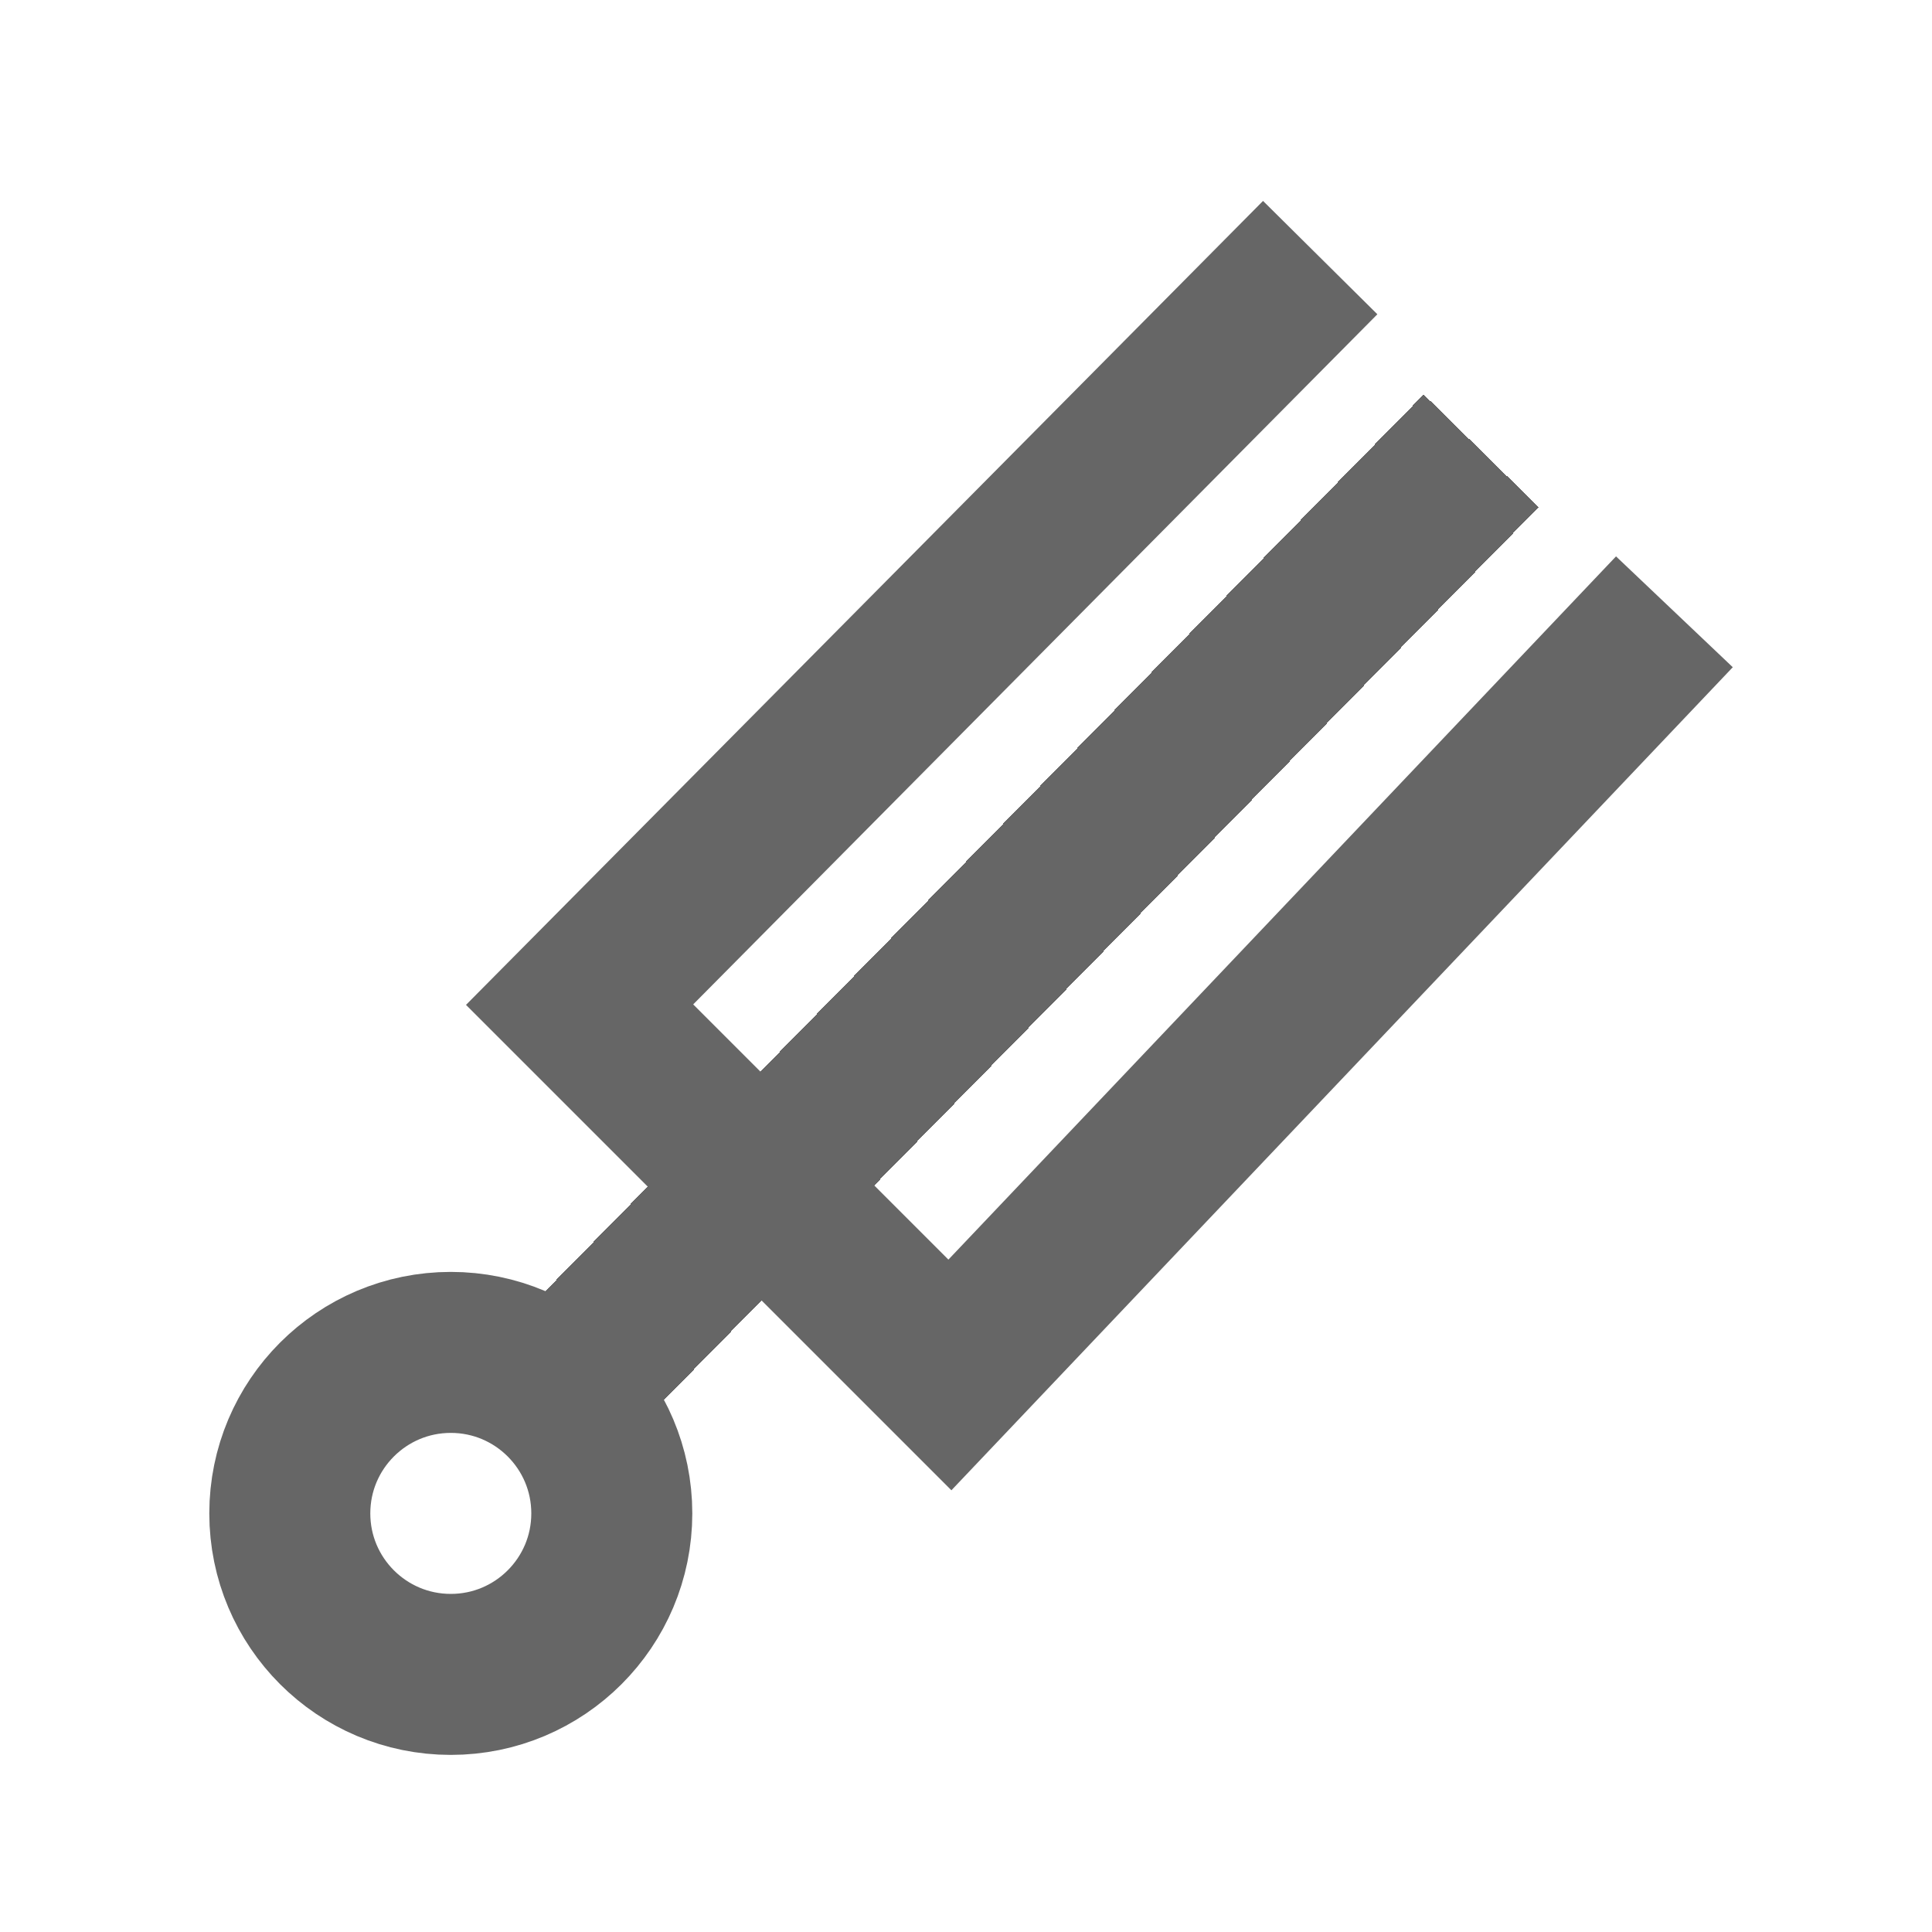
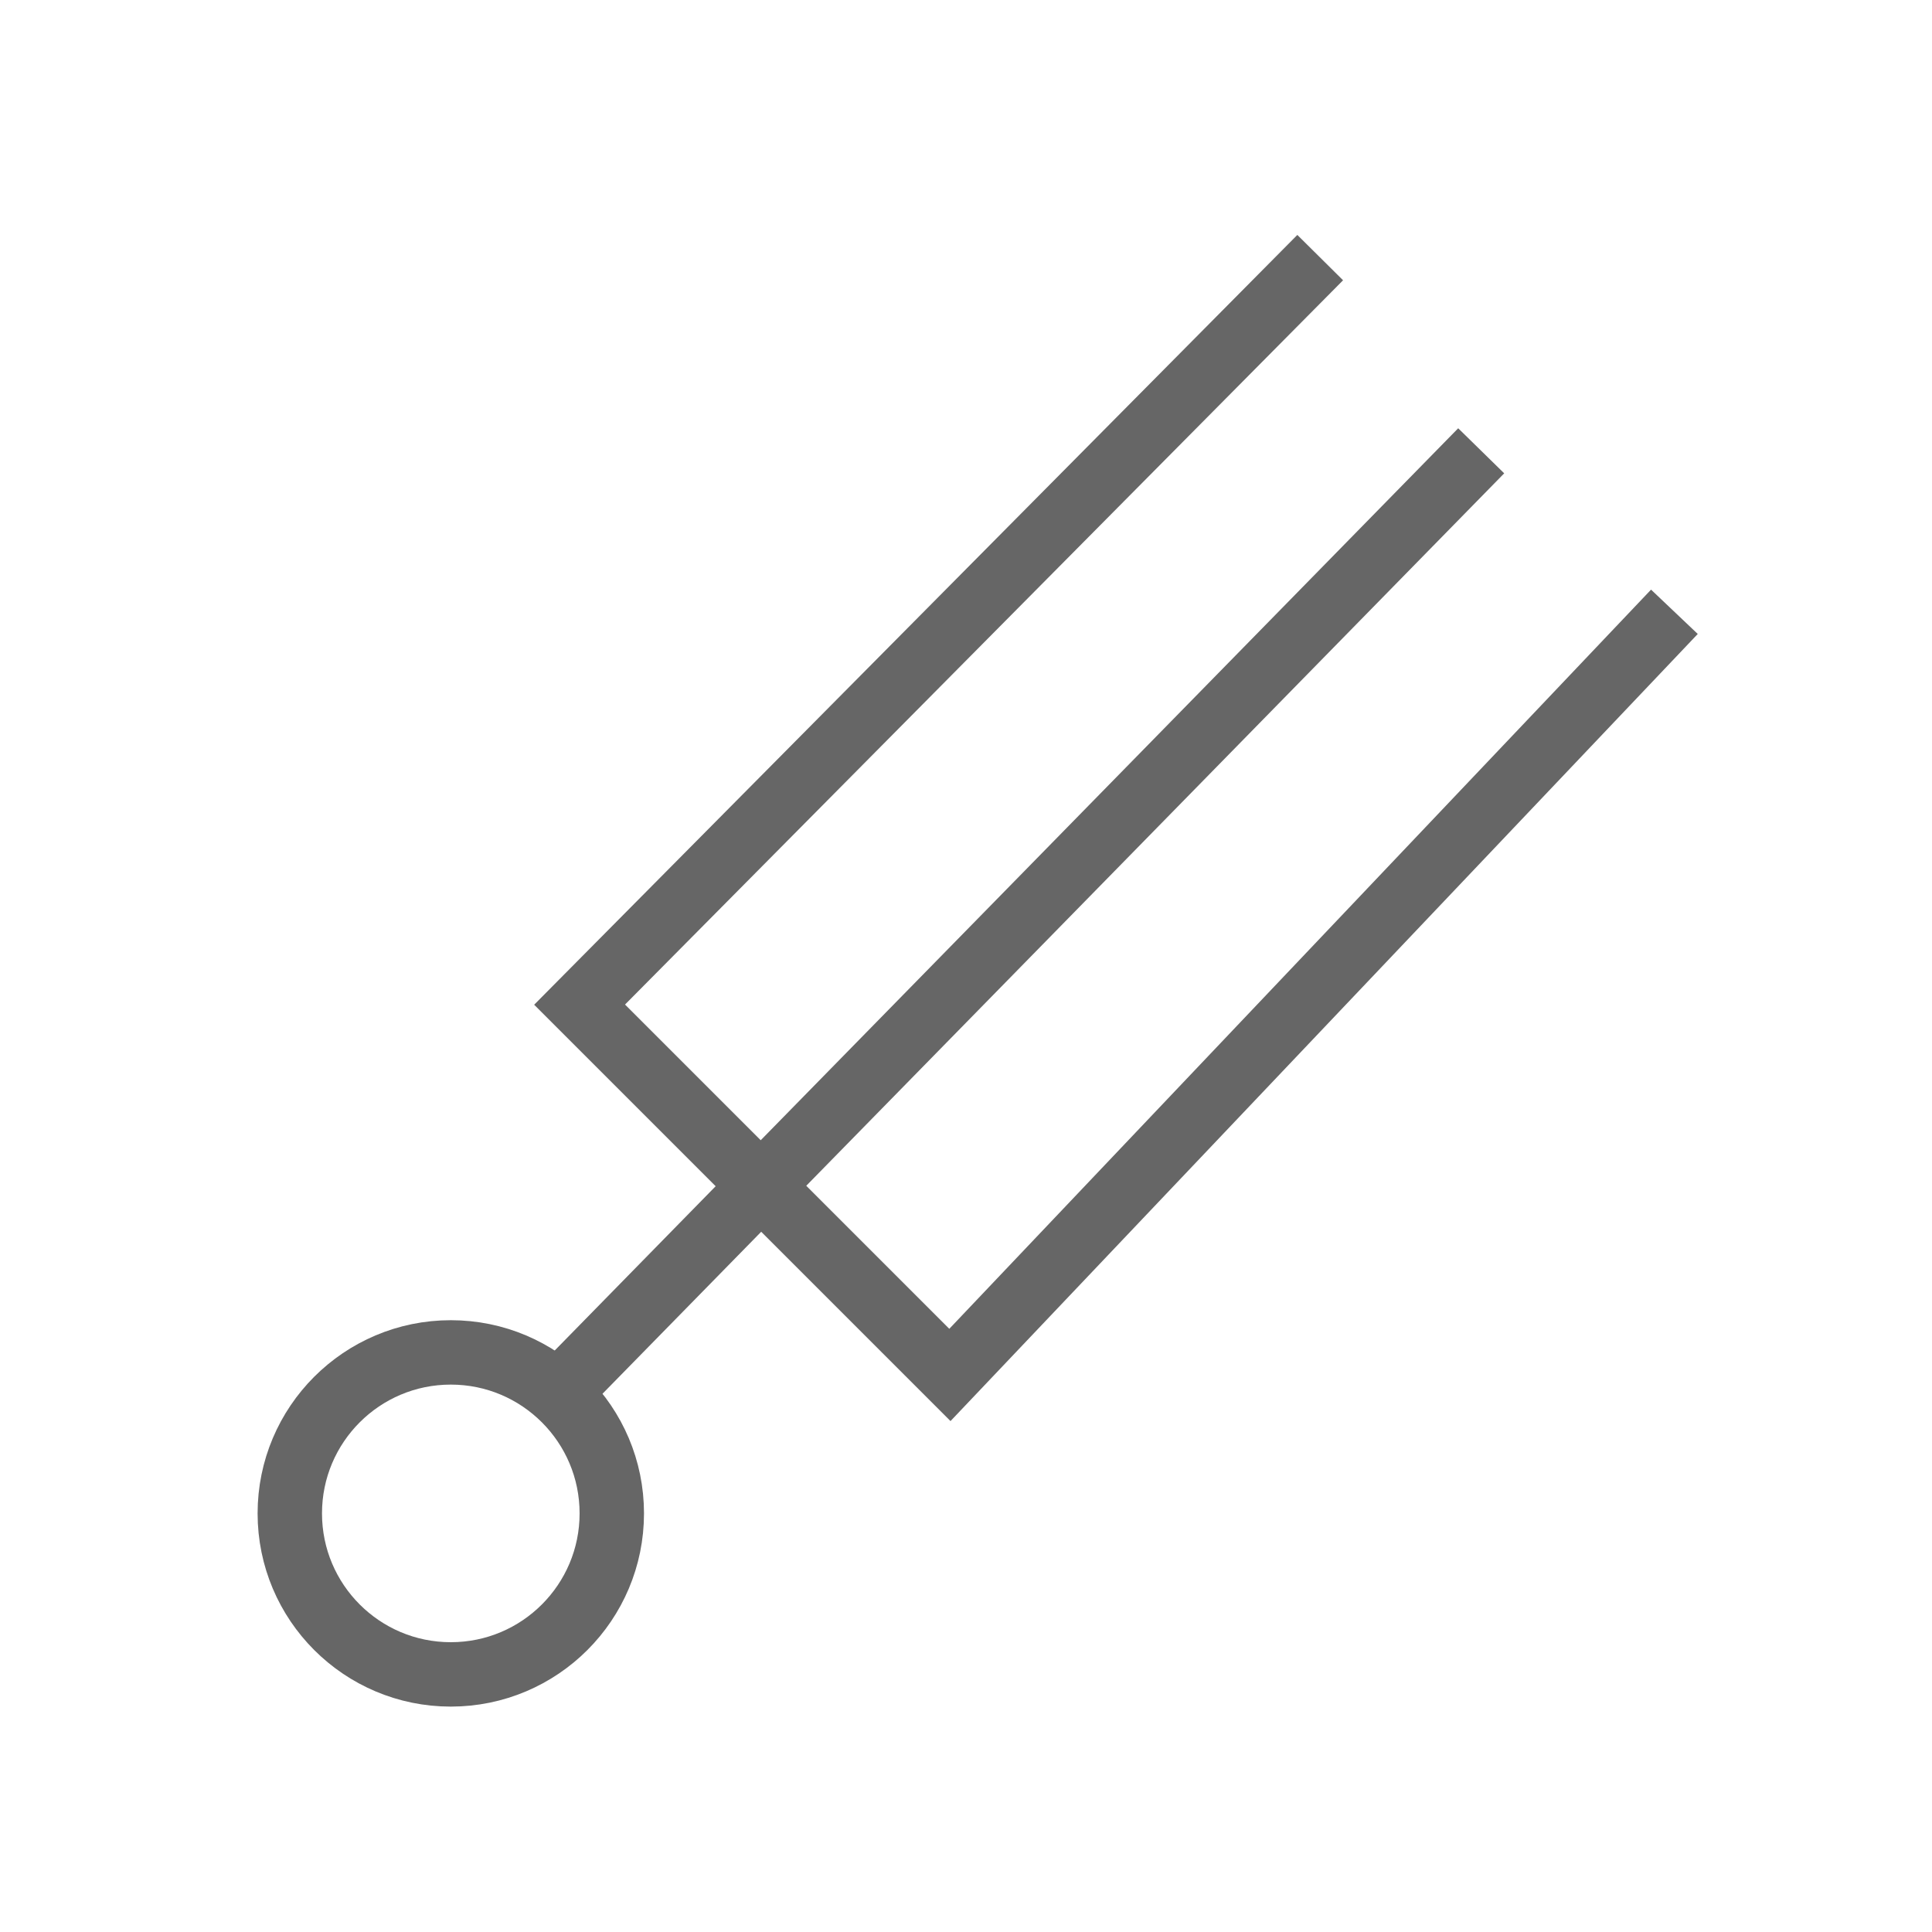
<svg xmlns="http://www.w3.org/2000/svg" version="1.1" id="Layer_1" x="0px" y="0px" viewBox="0 0 60 60" style="enable-background:new 0 0 60 60;" xml:space="preserve">
  <style type="text/css">
- 	.st0{fill:none;stroke:#666666;stroke-width:5;stroke-miterlimit:10;}
- 	line.st0, polygon.st0 {
- 		shape-rendering: crispEdges;
- 	}
+ 	.st0{fill:none;stroke:#666666;stroke-width:2;stroke-miterlimit:10;}
</style>
  <g>
    <line class="st0" x1="17.1" y1="43.5" x2="46" y2="14" />
    <polyline class="st0" points="41,8 18,31.2 29.5,42.7 52,19  " />
    <circle class="st0" cx="14" cy="47" r="5" />
  </g>
</svg>
